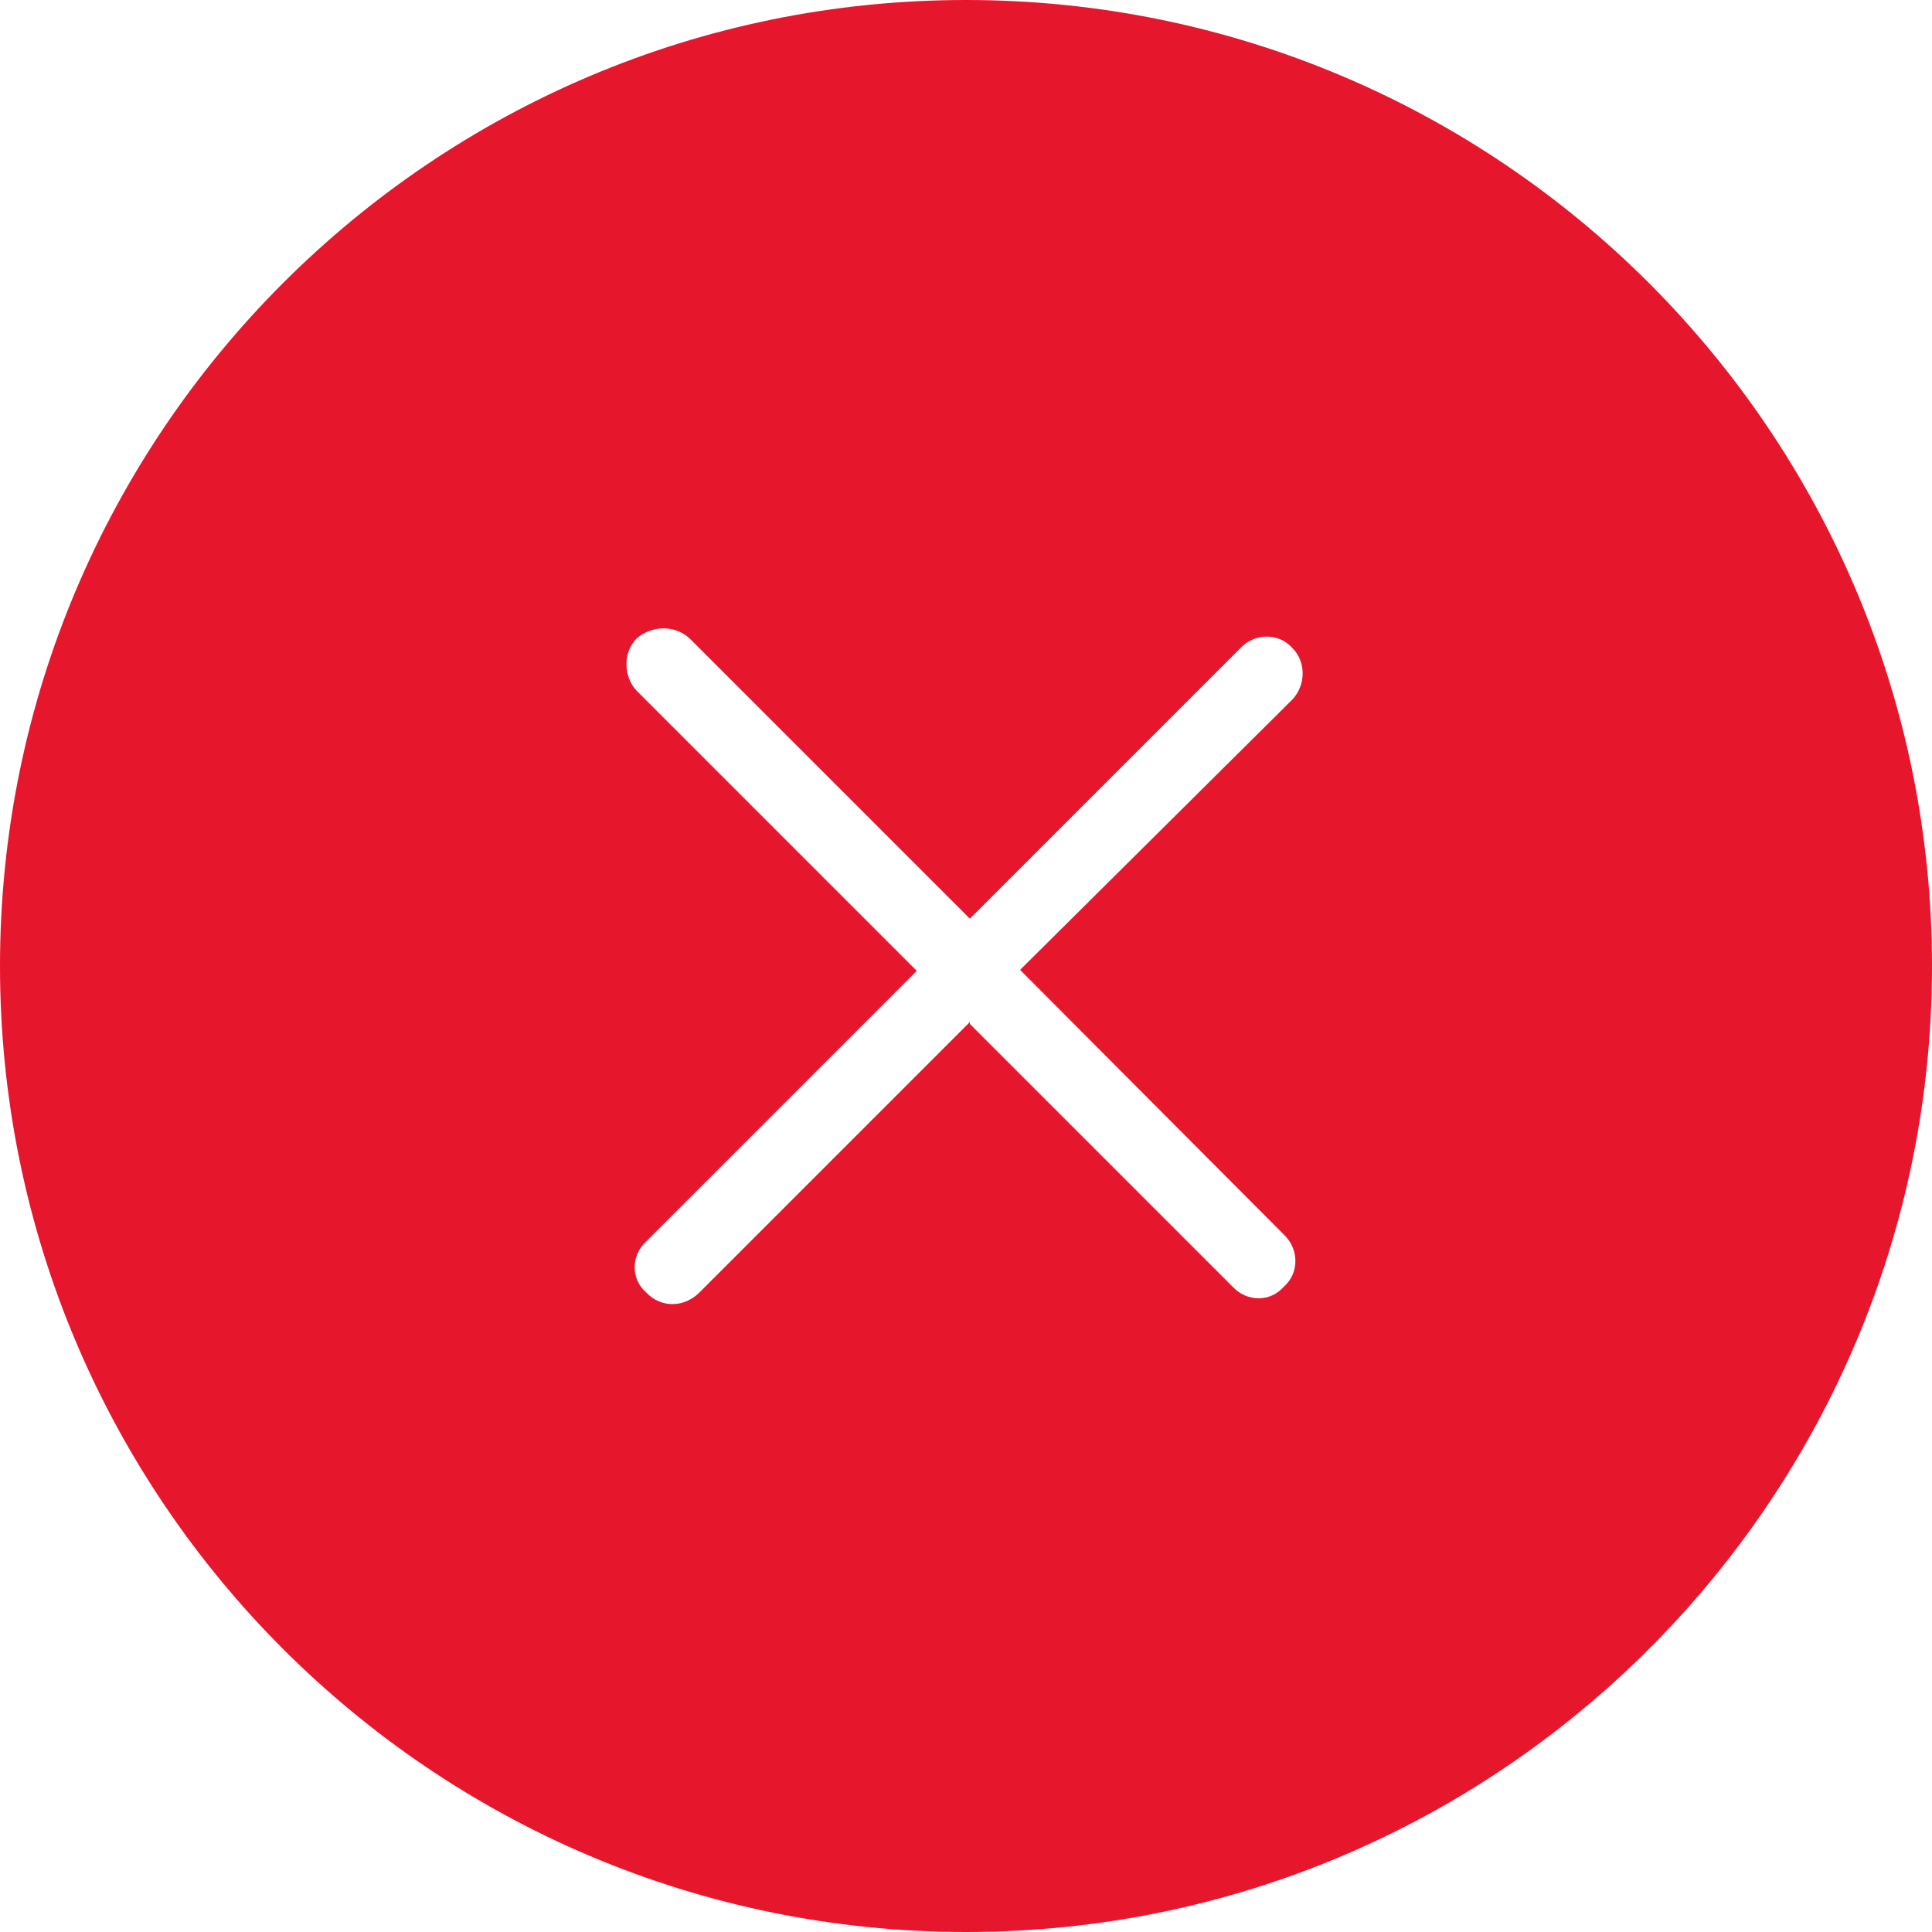
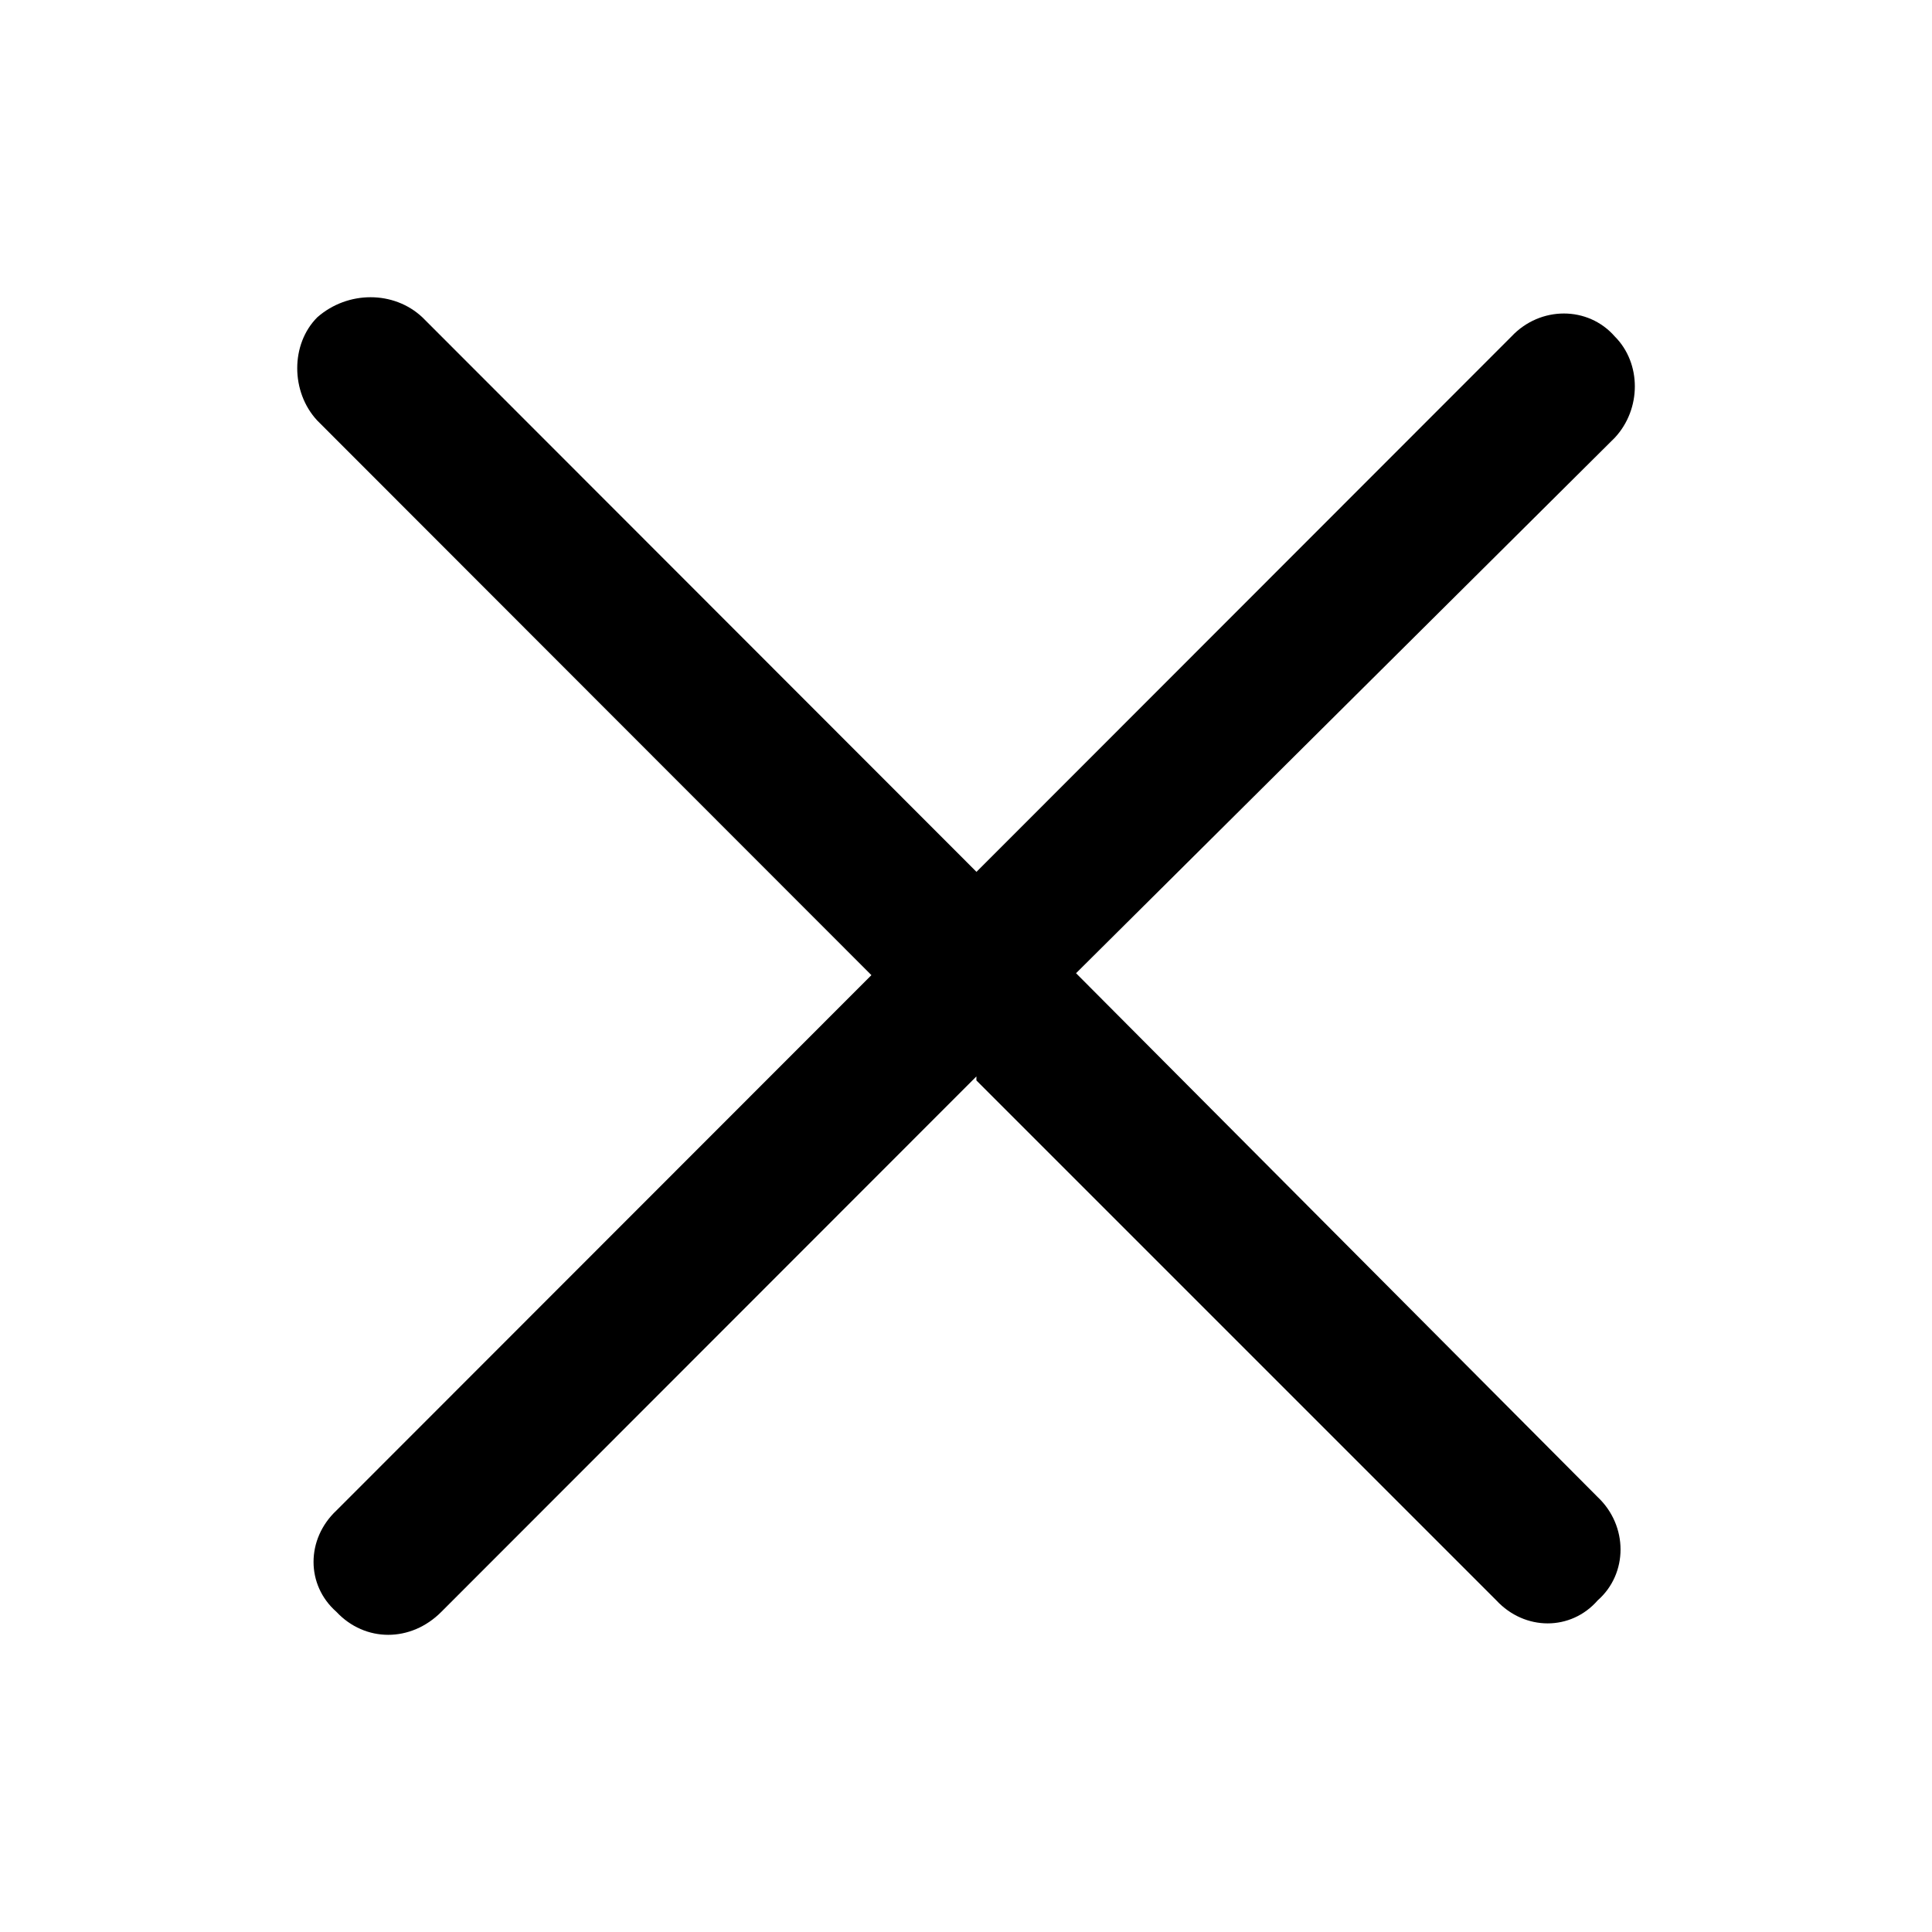
- <svg xmlns="http://www.w3.org/2000/svg" viewBox="0 0 200 200">
-   <path d="M100.4 105.8l-28 28c-1.6 1.6-4 1.6-5.5 0-1.6-1.4-1.6-3.8 0-5.3l28-28-29-29c-1.4-1.5-1.4-4 0-5.4 1.6-1.4 4-1.4 5.5 0l29 29 28-28c1.5-1.6 4-1.6 5.4 0 1.4 1.4 1.4 3.8 0 5.3l-28.2 28 27.3 27.4c1.6 1.5 1.6 4 0 5.4-1.4 1.6-3.8 1.6-5.3 0L100.4 106zM100 200c55.2 0 100-44.8 100-100S155.2 0 100 0 0 44.8 0 100s44.8 100 100 100z" fill="#E6162D" fill-rule="evenodd" />
+ <svg xmlns="http://www.w3.org/2000/svg" viewBox="0 0 26 26">
+   <path d="M13.14 14.486l-7.2 7.205c-.41.413-1.027.413-1.413 0-.41-.36-.41-.977 0-1.363l7.2-7.205L4.27 5.66c-.36-.386-.36-1.03 0-1.39.41-.36 1.03-.36 1.414 0l7.457 7.463 7.2-7.205c.387-.412 1.03-.412 1.39 0 .36.36.36.977 0 1.363l-7.25 7.206 7.02 7.05c.41.387.41 1.03 0 1.39-.36.413-.98.413-1.364 0L13.14 14.54v-.052z" fill-rule="evenodd" />
</svg>
